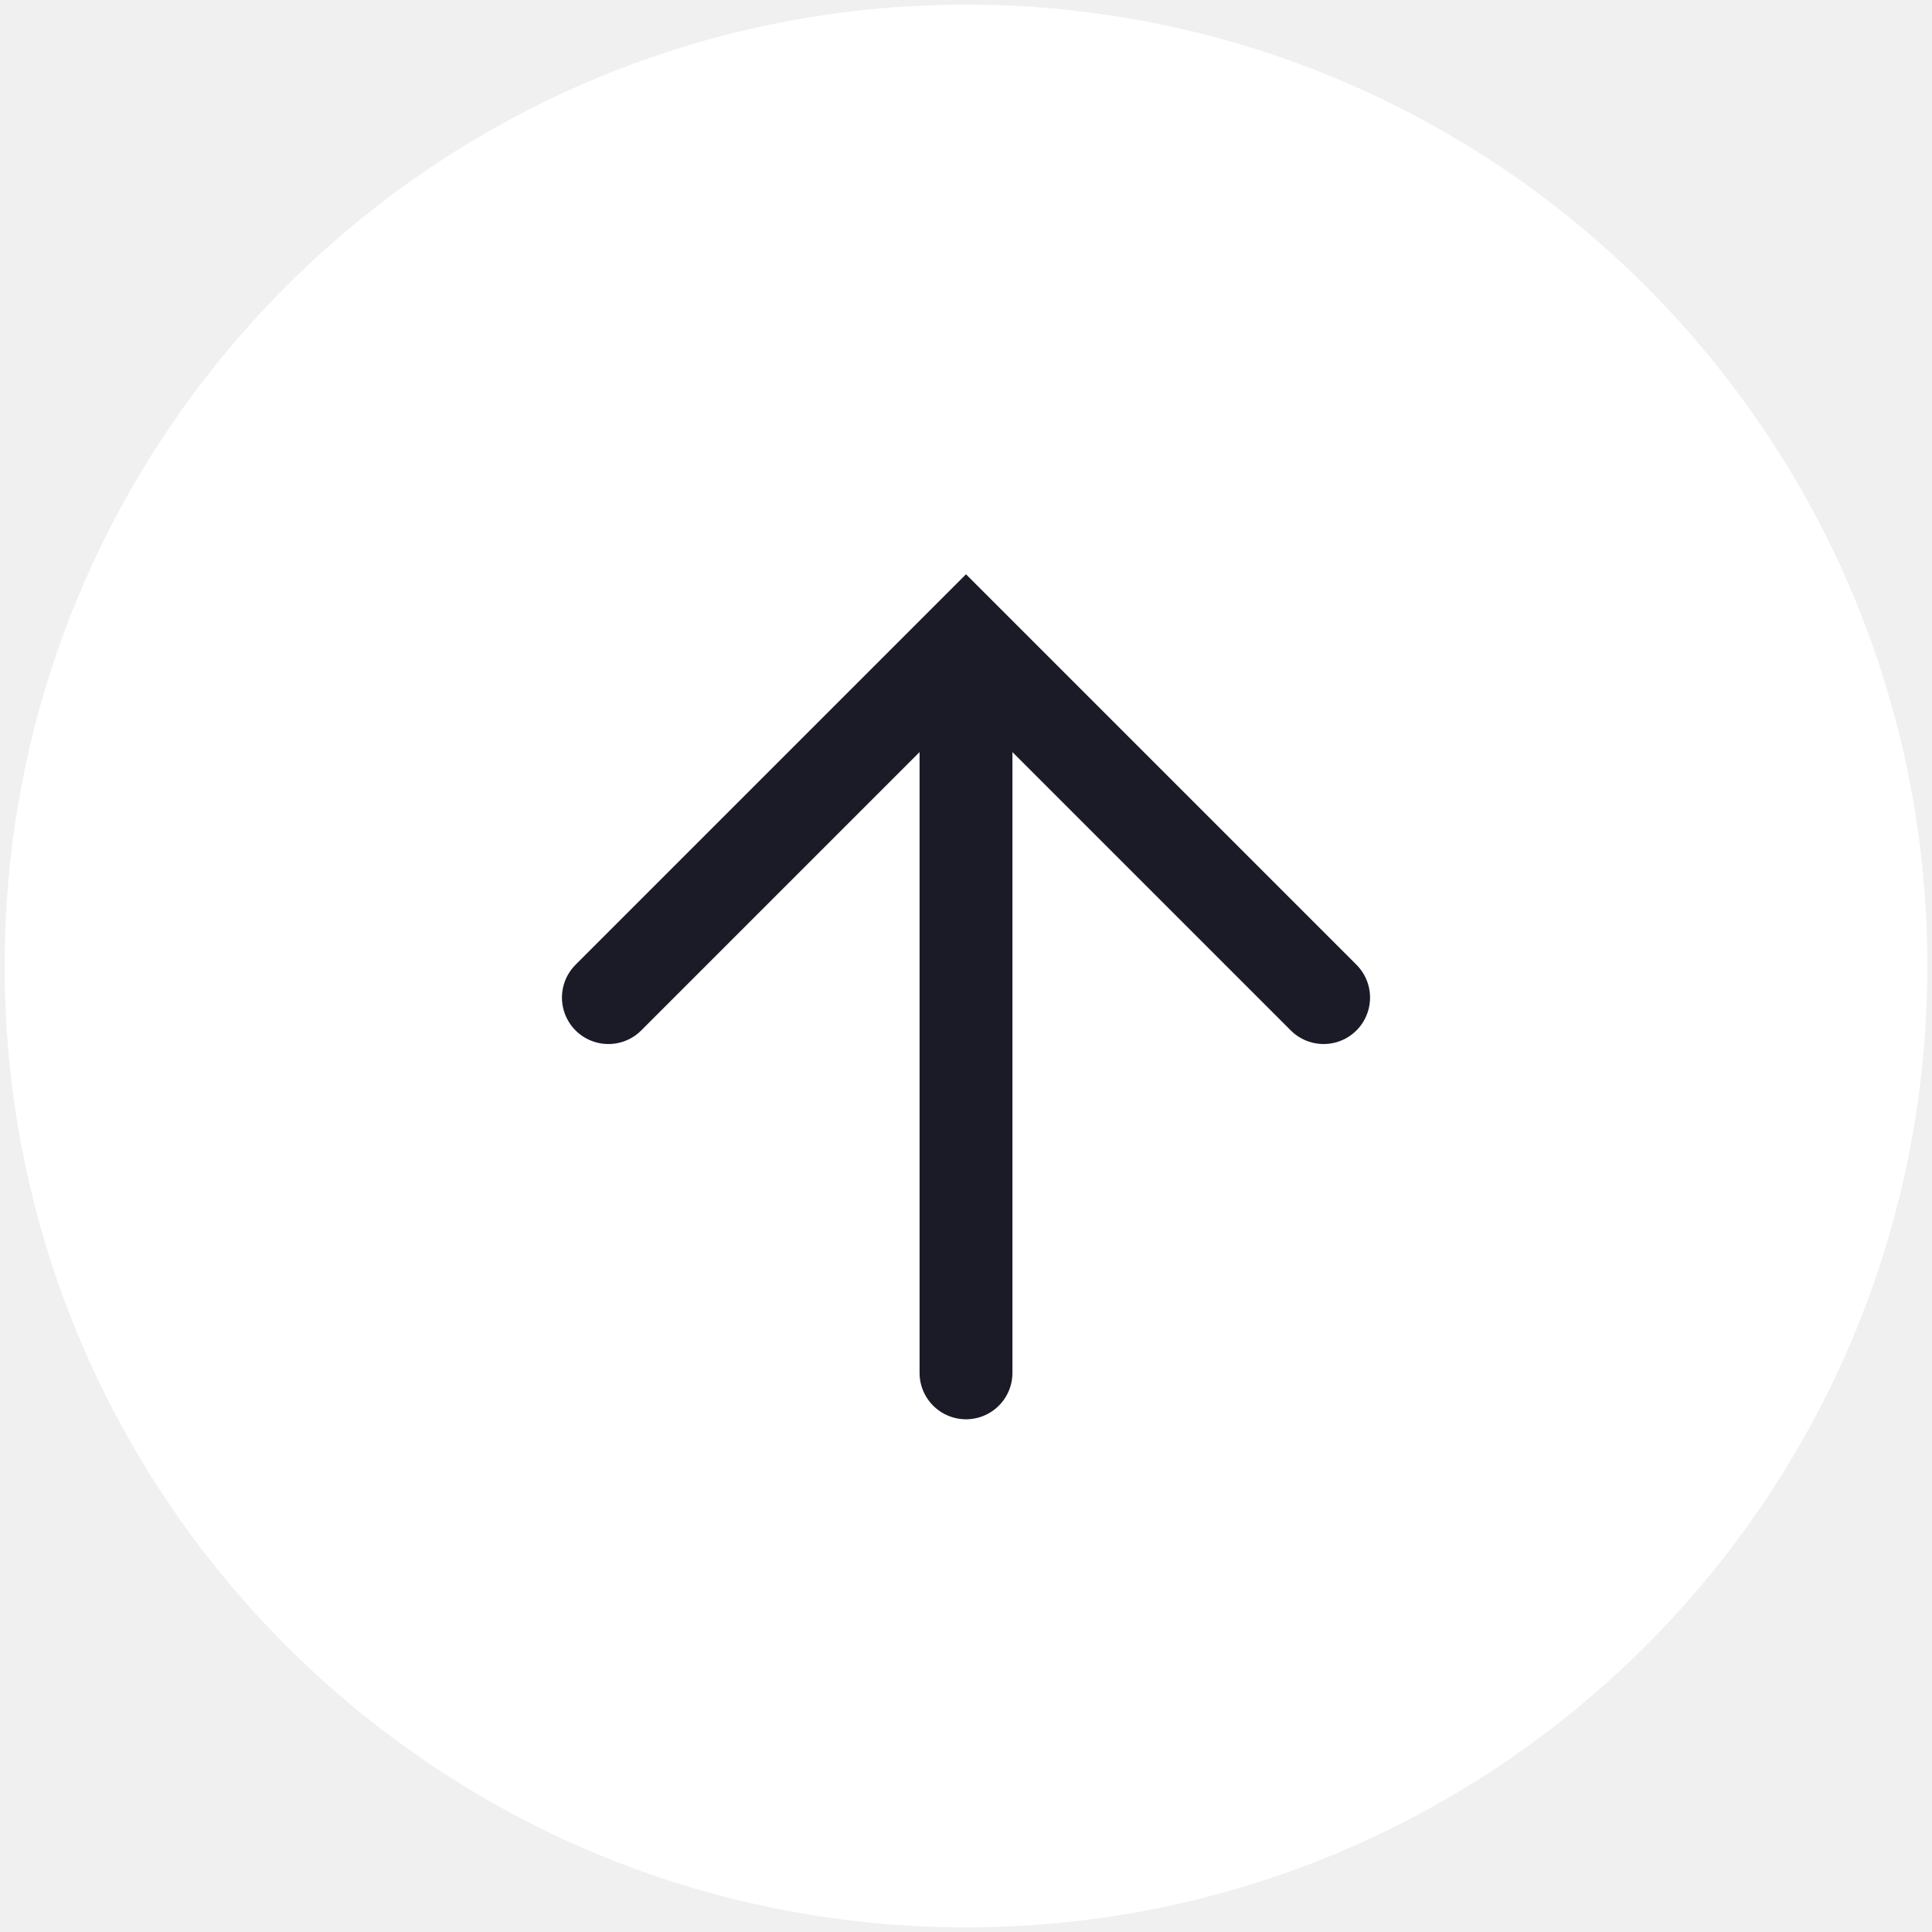
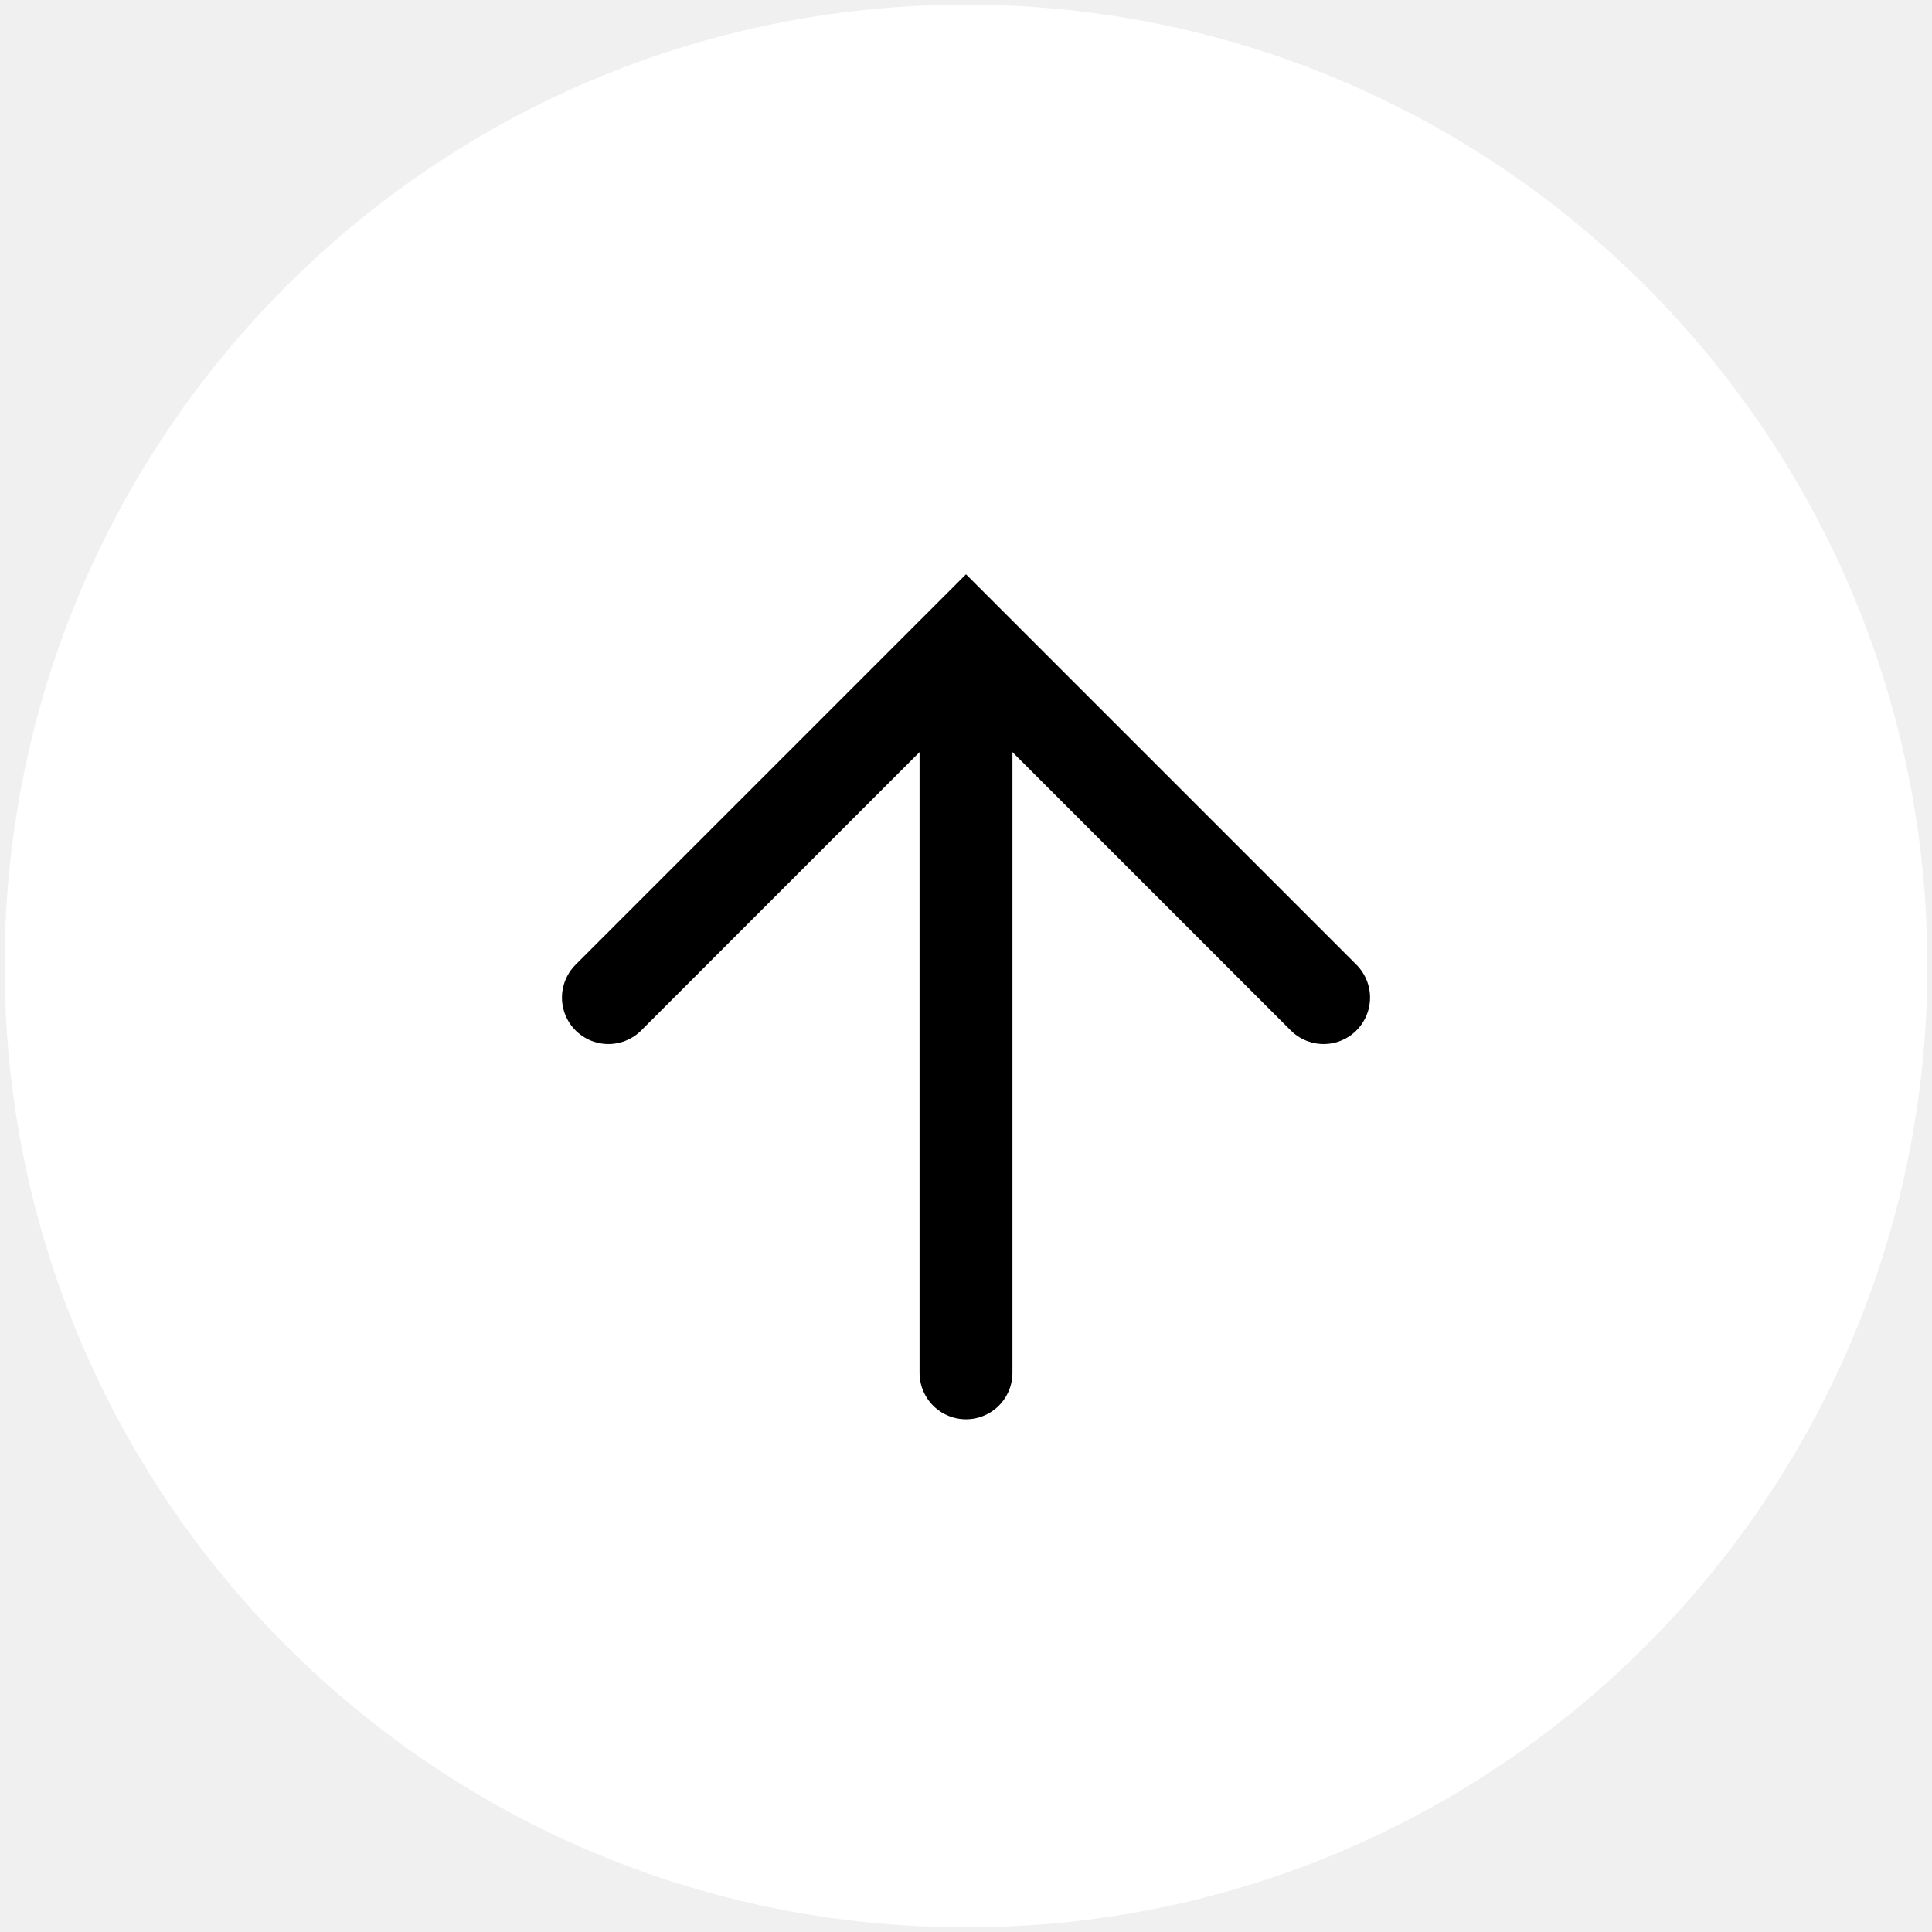
<svg xmlns="http://www.w3.org/2000/svg" version="1.1" id="Layer_1" x="0px" y="0px" viewBox="0 0 208 208" style="enable-background:new 0 0 208 208;" xml:space="preserve">
  <style type="text/css">
	.st0{fill:#FFFFFF;}
- 	.st1{fill:none;stroke:#1A1B27;stroke-width:10;stroke-linecap:round;}
- 	.st2{fill:none;stroke:#1A1B27;stroke-width:10;stroke-linecap:round;stroke-linejoin:round;}
+ 	.st1{fill:none;stroke:#000000;stroke-width:10;stroke-linecap:round;}
+ 	.st2{fill:none;stroke:#000000;stroke-width:10;stroke-linecap:round;stroke-linejoin:round;}
</style>
  <circle class="st0" cx="104" cy="104" r="103.5" />
  <g>
    <polyline class="st1" points="65.5,107.4 104,68.9 142.5,107.4  " />
    <line class="st2" x1="104" y1="147.8" x2="104" y2="74.3" />
  </g>
</svg>
